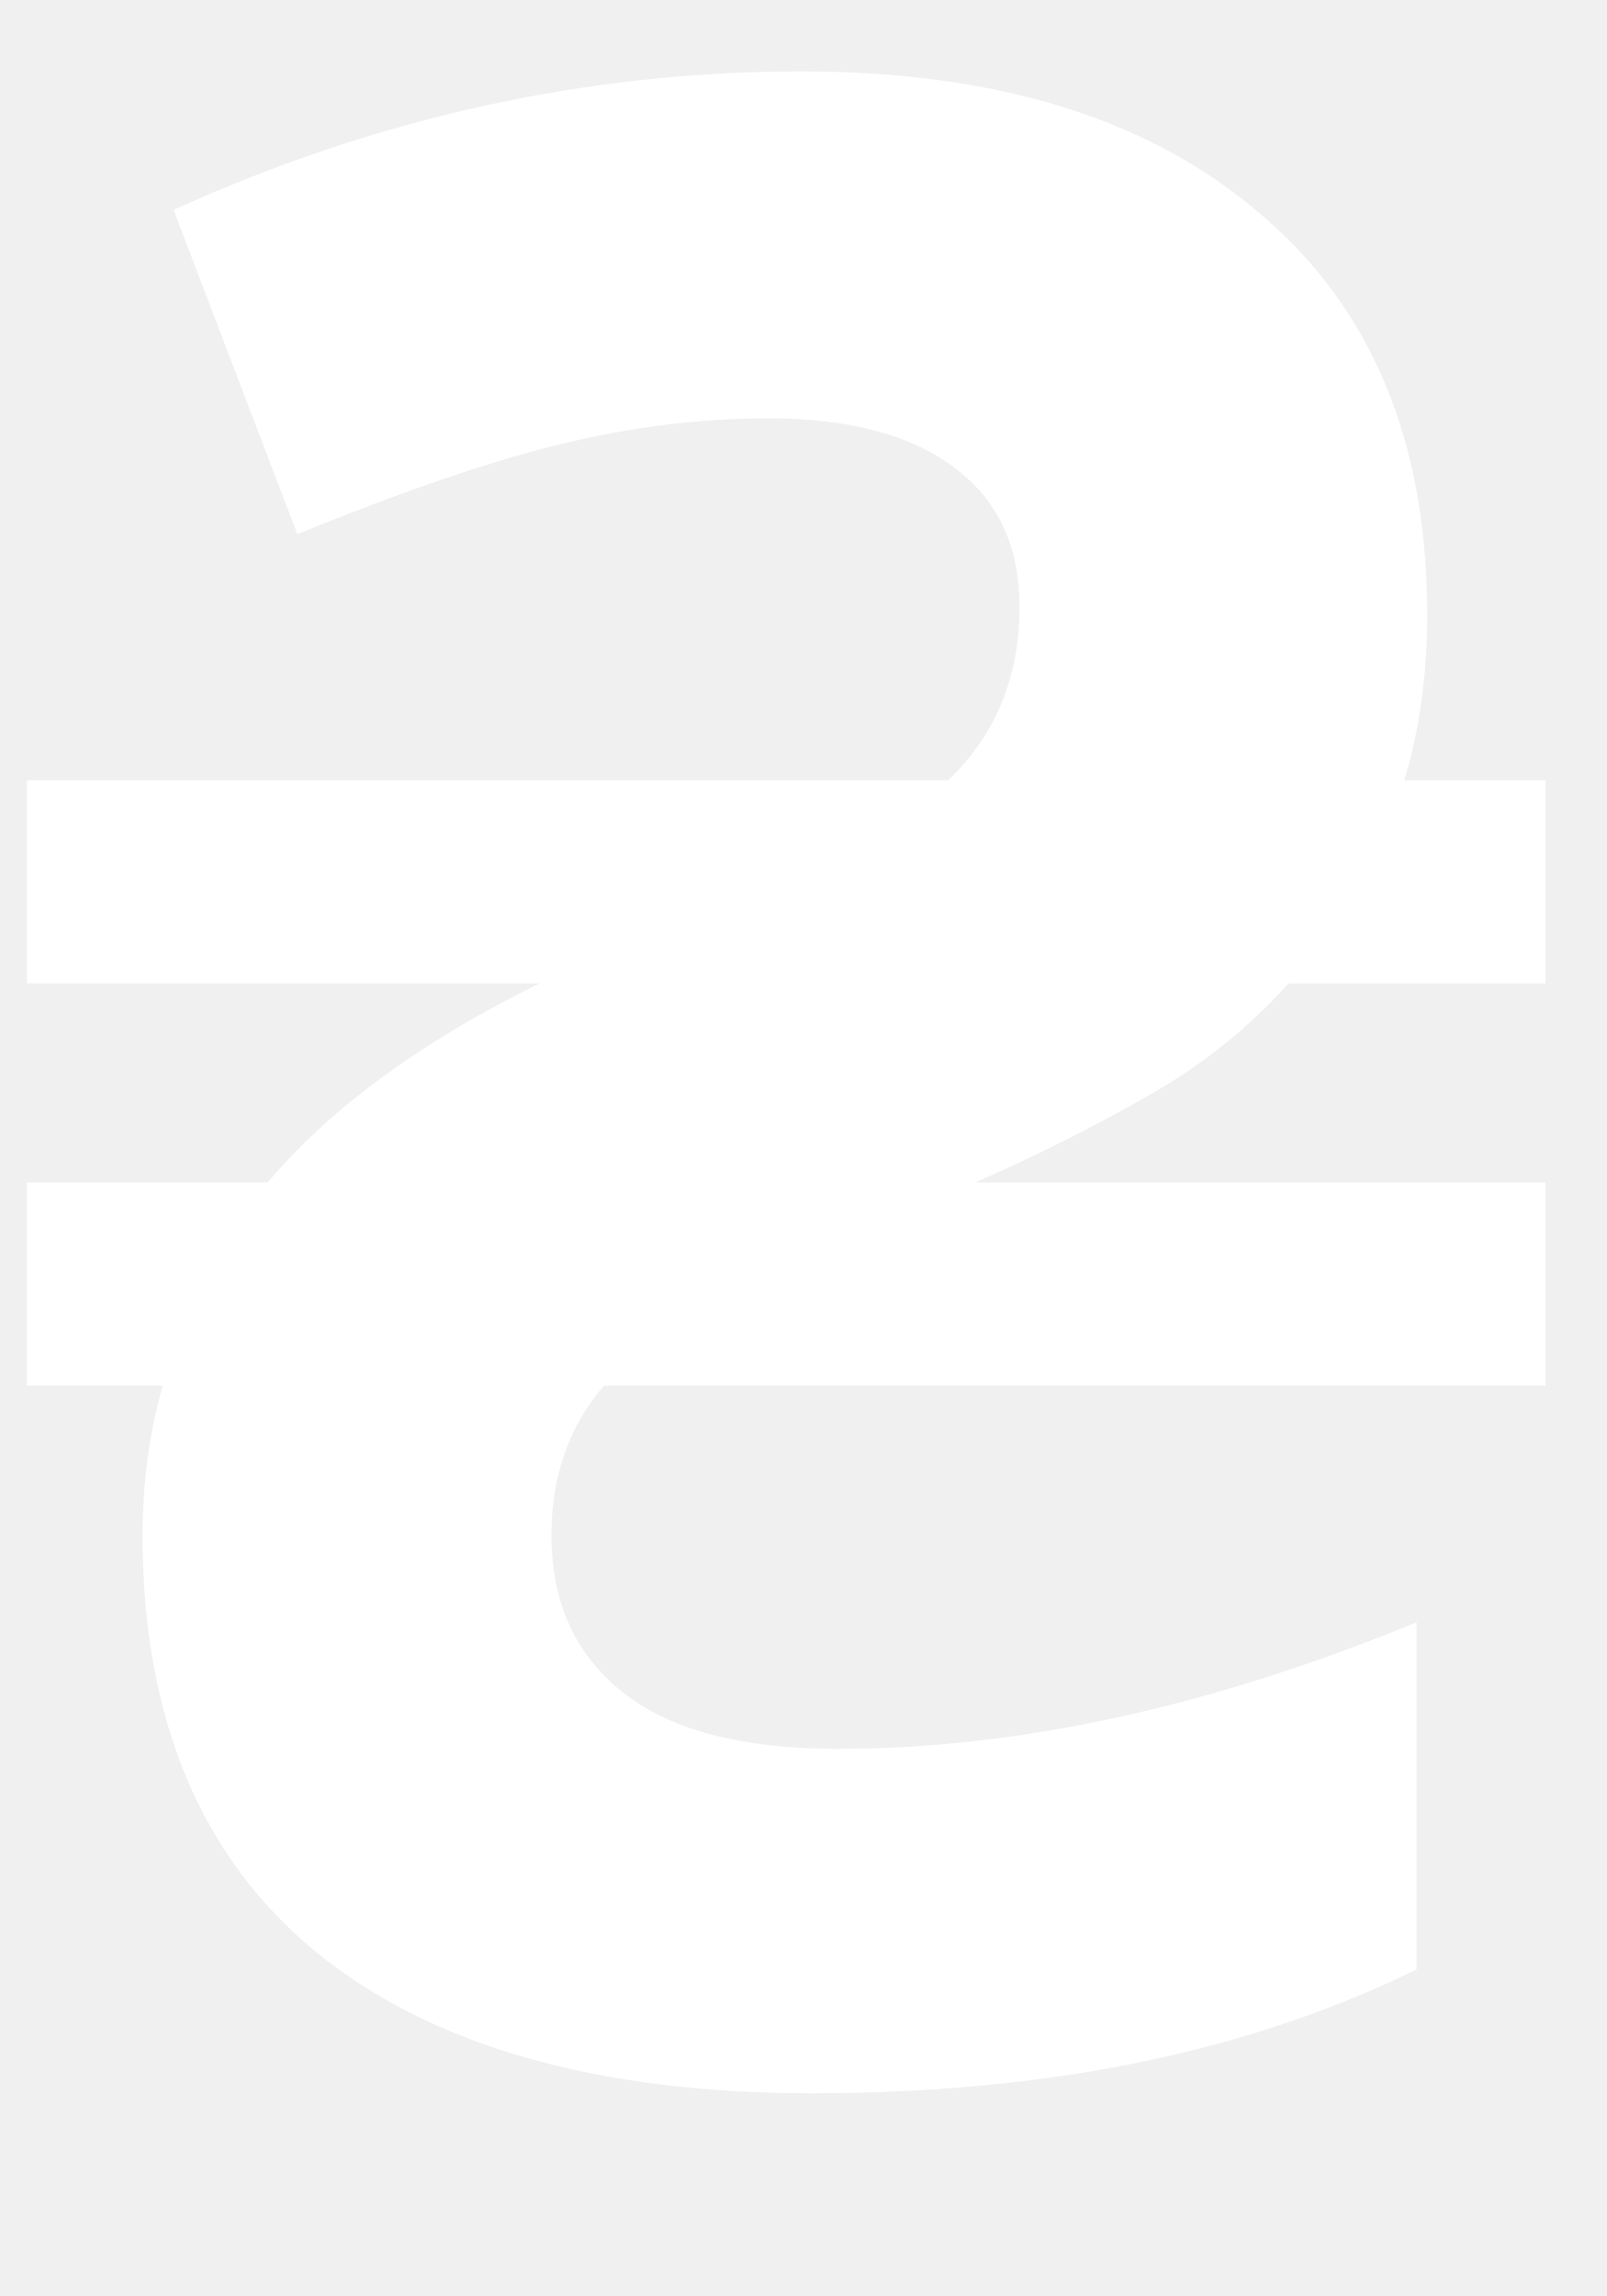
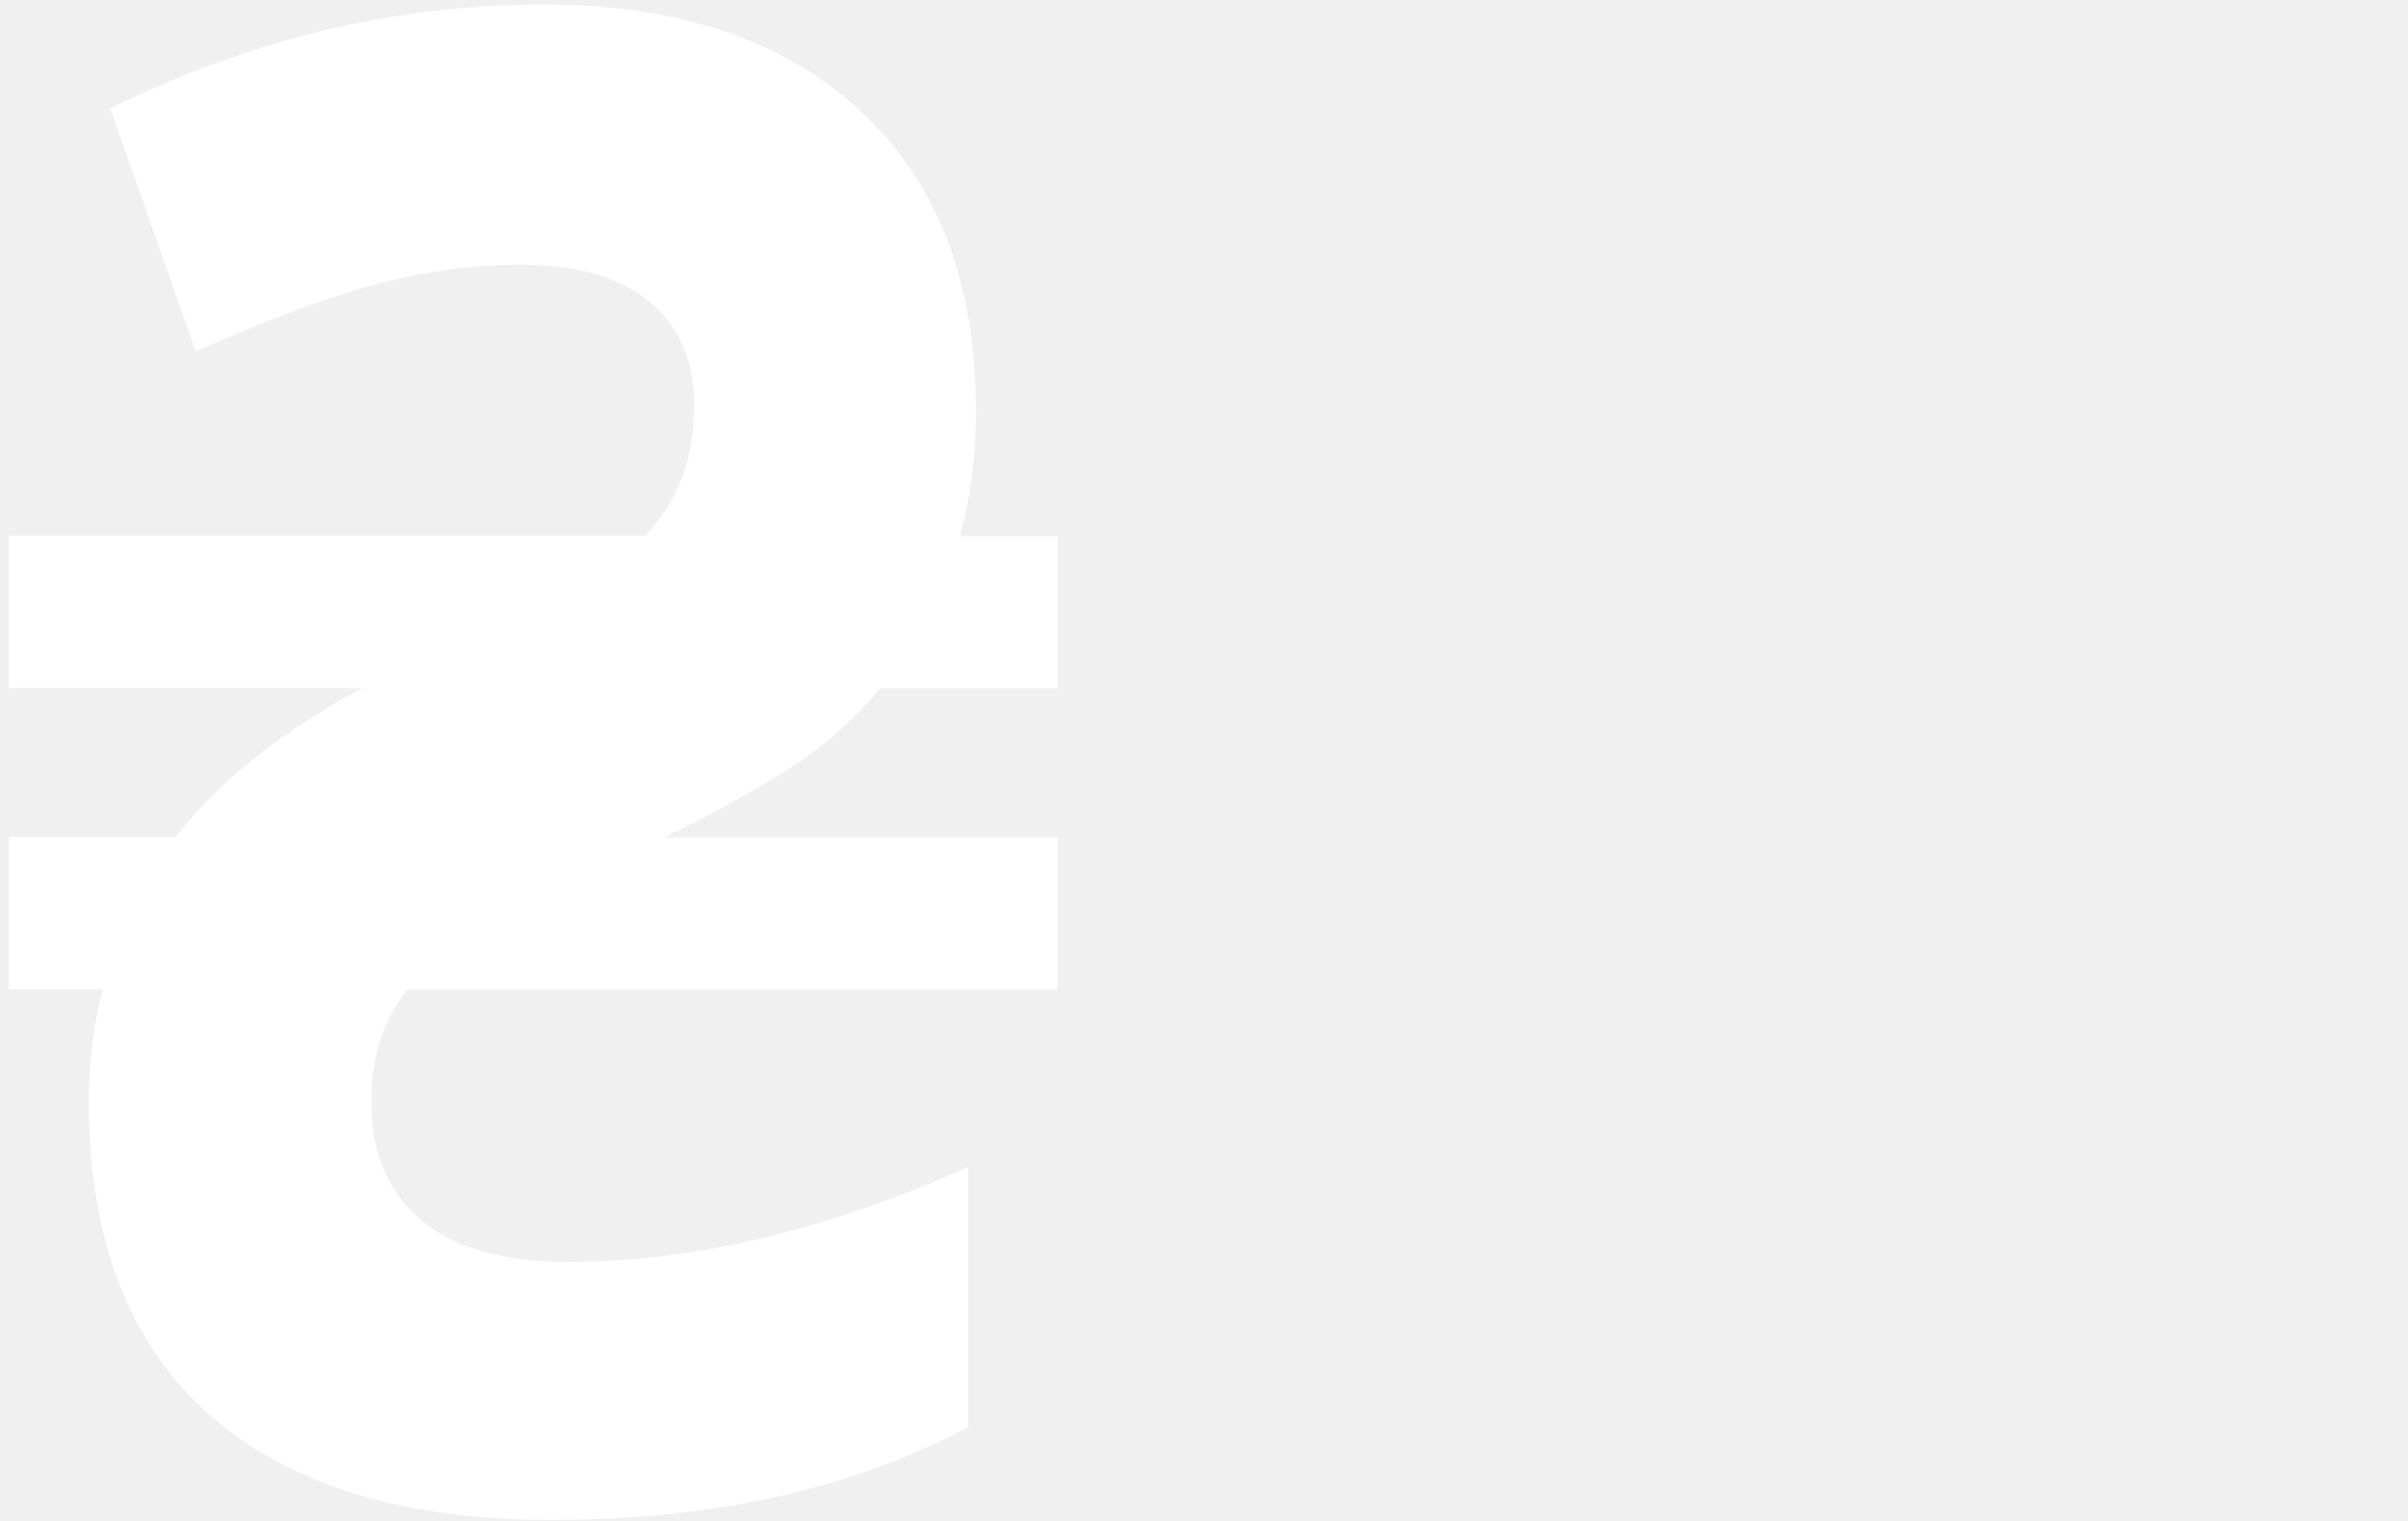
- <svg xmlns="http://www.w3.org/2000/svg" width="7" height="10" viewBox="0 0 7 10" fill="none">
-   <path d="M0.621 6.686C0.621 6.459 0.65 6.242 0.709 6.035H0.117V5.15H1.166C1.439 4.826 1.834 4.537 2.35 4.283H0.117V3.398H4.131C4.338 3.199 4.441 2.947 4.441 2.643C4.441 2.381 4.348 2.18 4.16 2.039C3.973 1.895 3.701 1.822 3.346 1.822C3.053 1.822 2.752 1.859 2.443 1.934C2.139 2.008 1.756 2.139 1.295 2.326L0.756 0.914C1.643 0.512 2.555 0.311 3.492 0.311C4.344 0.311 5.01 0.518 5.49 0.932C5.975 1.342 6.217 1.924 6.217 2.678C6.217 2.936 6.184 3.176 6.117 3.398H6.732V4.283H5.613C5.434 4.482 5.225 4.648 4.986 4.781C4.752 4.914 4.506 5.037 4.248 5.15H6.732V6.035H2.631C2.479 6.211 2.402 6.428 2.402 6.686C2.402 6.979 2.506 7.207 2.713 7.371C2.92 7.535 3.232 7.617 3.65 7.617C4.436 7.617 5.275 7.434 6.17 7.066V8.578C5.436 8.938 4.559 9.117 3.539 9.117C2.602 9.117 1.881 8.912 1.377 8.502C0.873 8.088 0.621 7.482 0.621 6.686Z" fill="#fff" />
+ <svg xmlns="http://www.w3.org/2000/svg" width="19" height="12">
+   <g>
+     <rect x="-1" y="-1" width="21" height="14" id="canvas_background" fill="none" />
+   </g>
+   <g>
+     <path stroke="null" d="m0.701,8.689c0,-0.308 0.037,-0.602 0.11,-0.883l-0.74,0l0,-1.201l1.312,0c0.342,-0.44 0.835,-0.833 1.48,-1.177l-2.792,0l0,-1.201l5.019,0c0.259,-0.27 0.388,-0.613 0.388,-1.026c0,-0.355 -0.117,-0.628 -0.352,-0.819c-0.234,-0.196 -0.574,-0.294 -1.018,-0.294c-0.366,0 -0.742,0.05 -1.128,0.151c-0.381,0.101 -0.86,0.278 -1.436,0.533l-0.674,-1.917c1.109,-0.546 2.249,-0.819 3.422,-0.819c1.065,0 1.898,0.281 2.499,0.843c0.606,0.557 0.909,1.347 0.909,2.371c0,0.35 -0.042,0.676 -0.125,0.979l0.769,0l0,1.201l-1.4,0c-0.225,0.27 -0.486,0.496 -0.784,0.676c-0.293,0.18 -0.601,0.347 -0.923,0.501l3.107,0l0,1.201l-5.129,0c-0.191,0.239 -0.286,0.533 -0.286,0.883c0,0.398 0.129,0.708 0.388,0.931c0.259,0.223 0.65,0.334 1.172,0.334c0.982,0 2.032,-0.249 3.151,-0.748l0,2.052c-0.918,0.488 -2.015,0.732 -3.29,0.732c-1.172,0 -2.074,-0.278 -2.704,-0.835c-0.63,-0.562 -0.945,-1.384 -0.945,-2.466l0,-0z" fill="#fff" id="svg_1" />
+   </g>
</svg>
